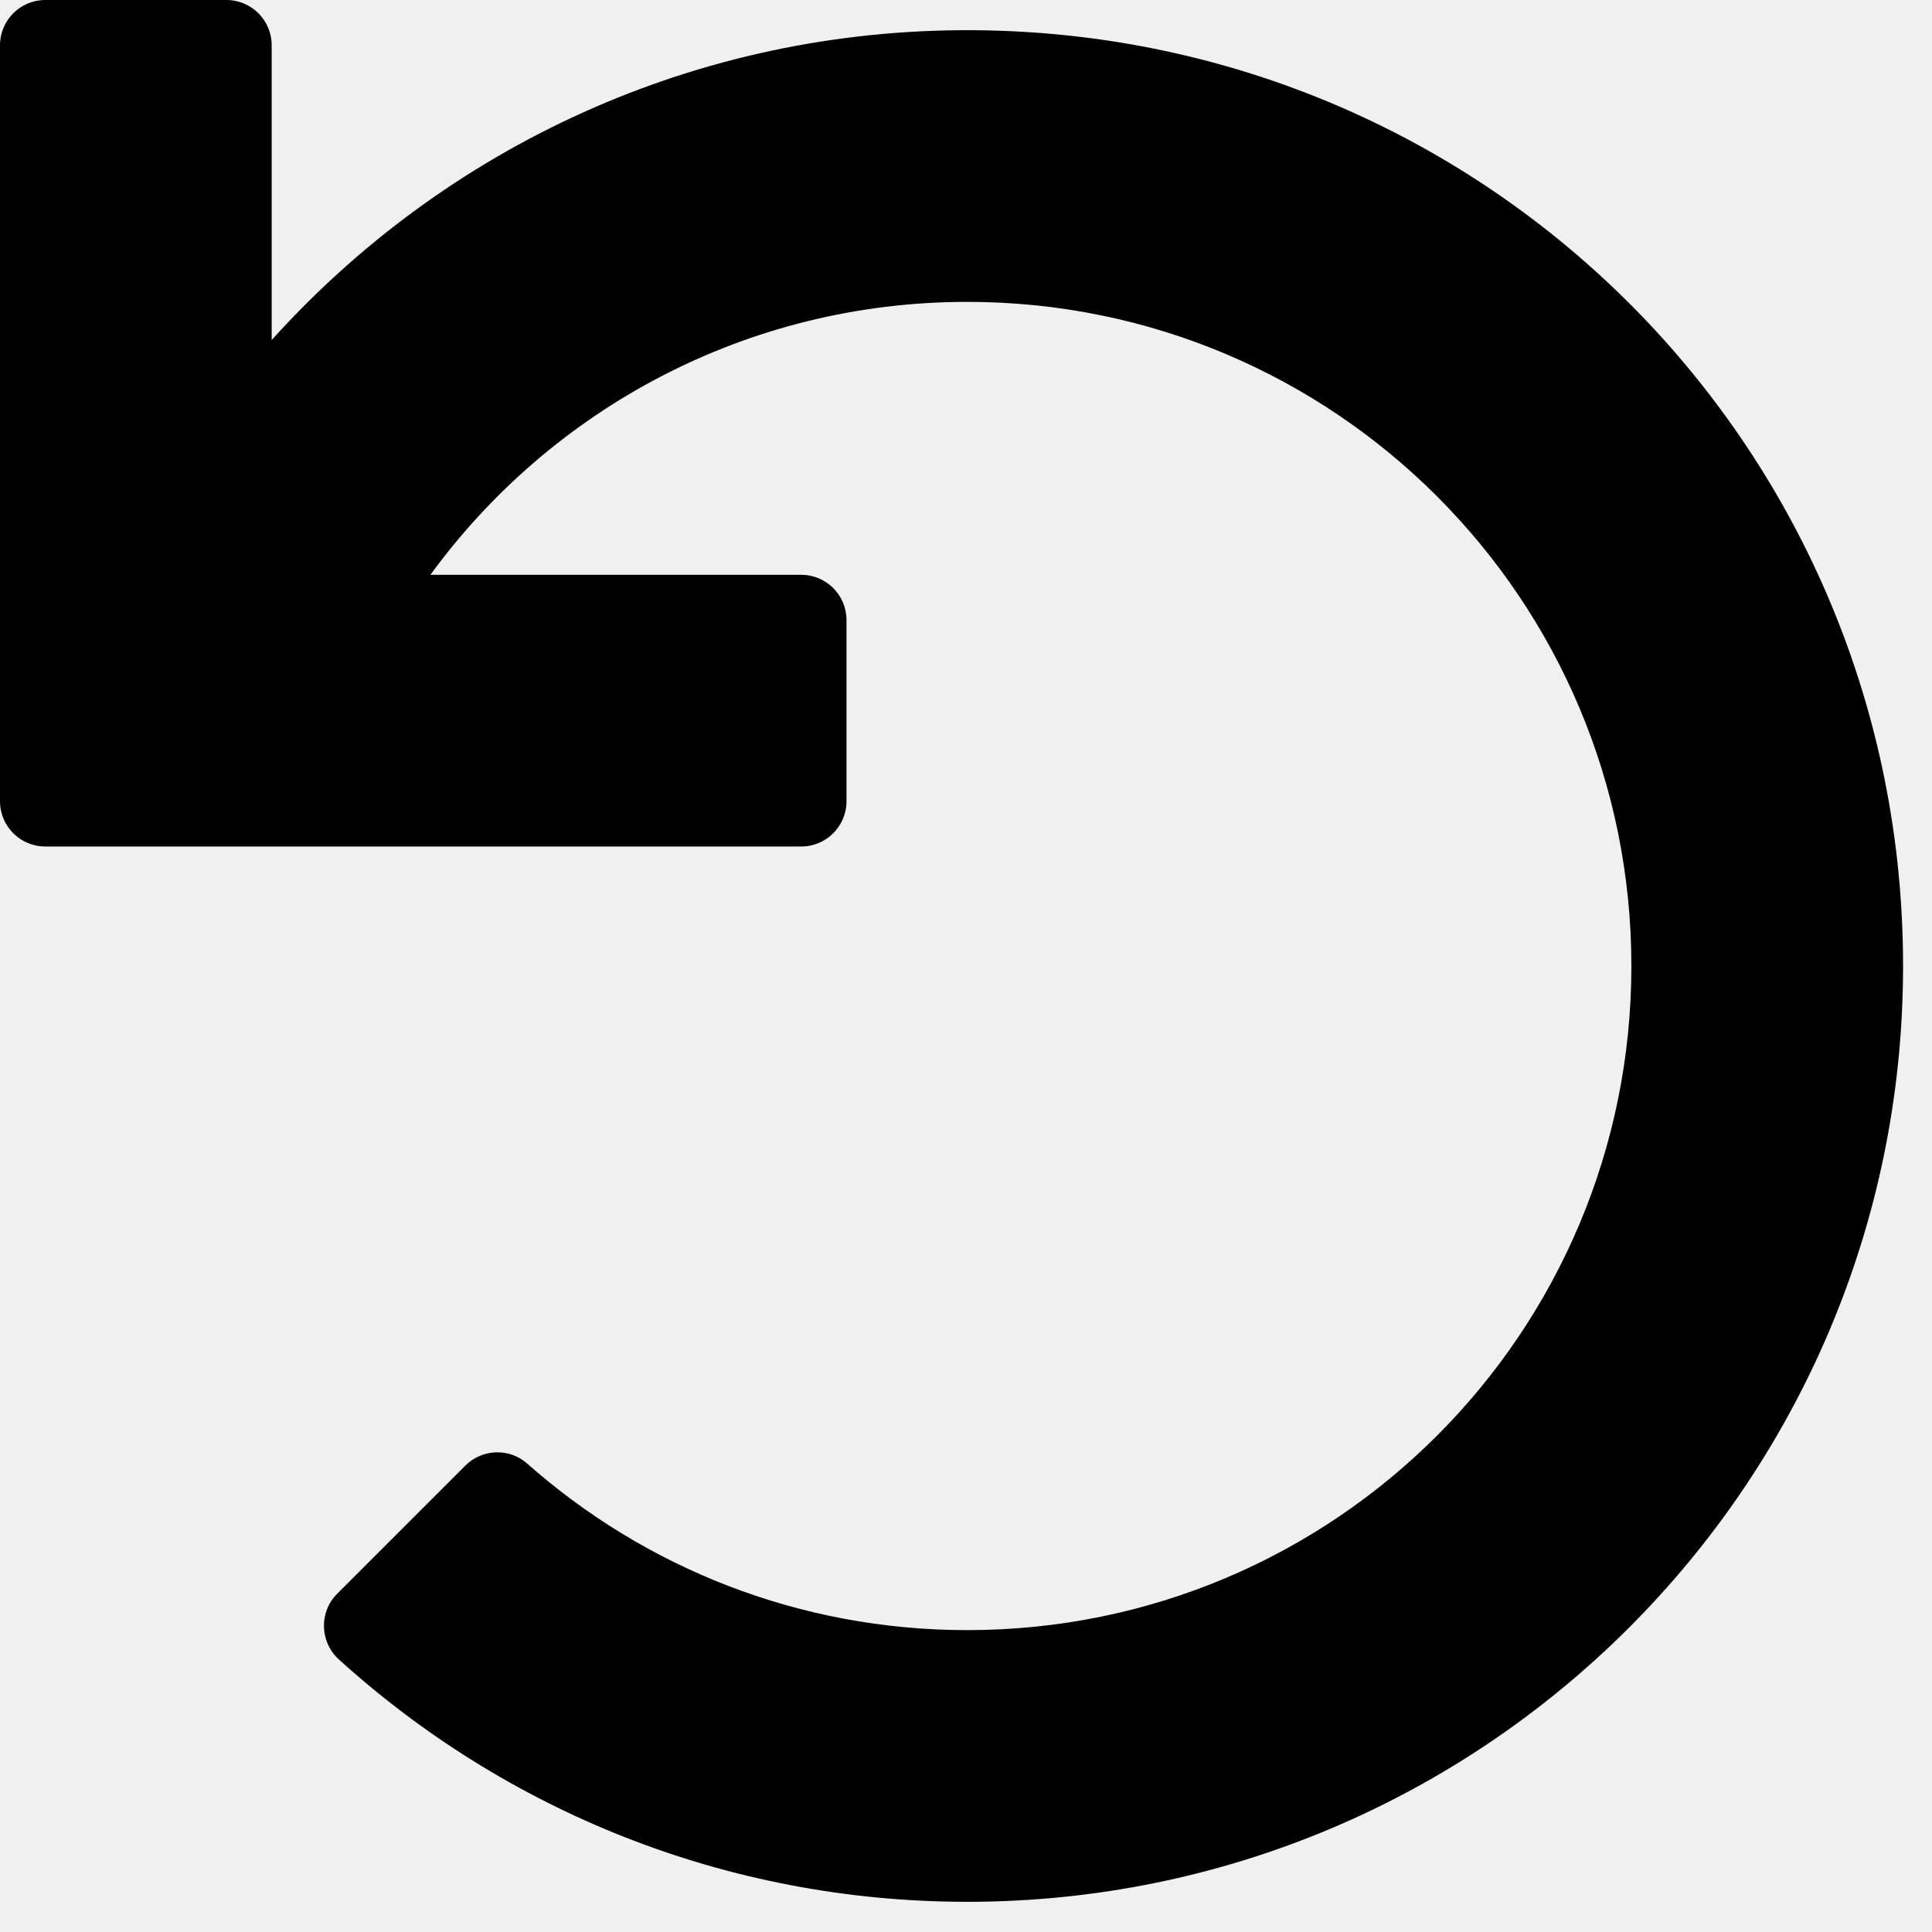
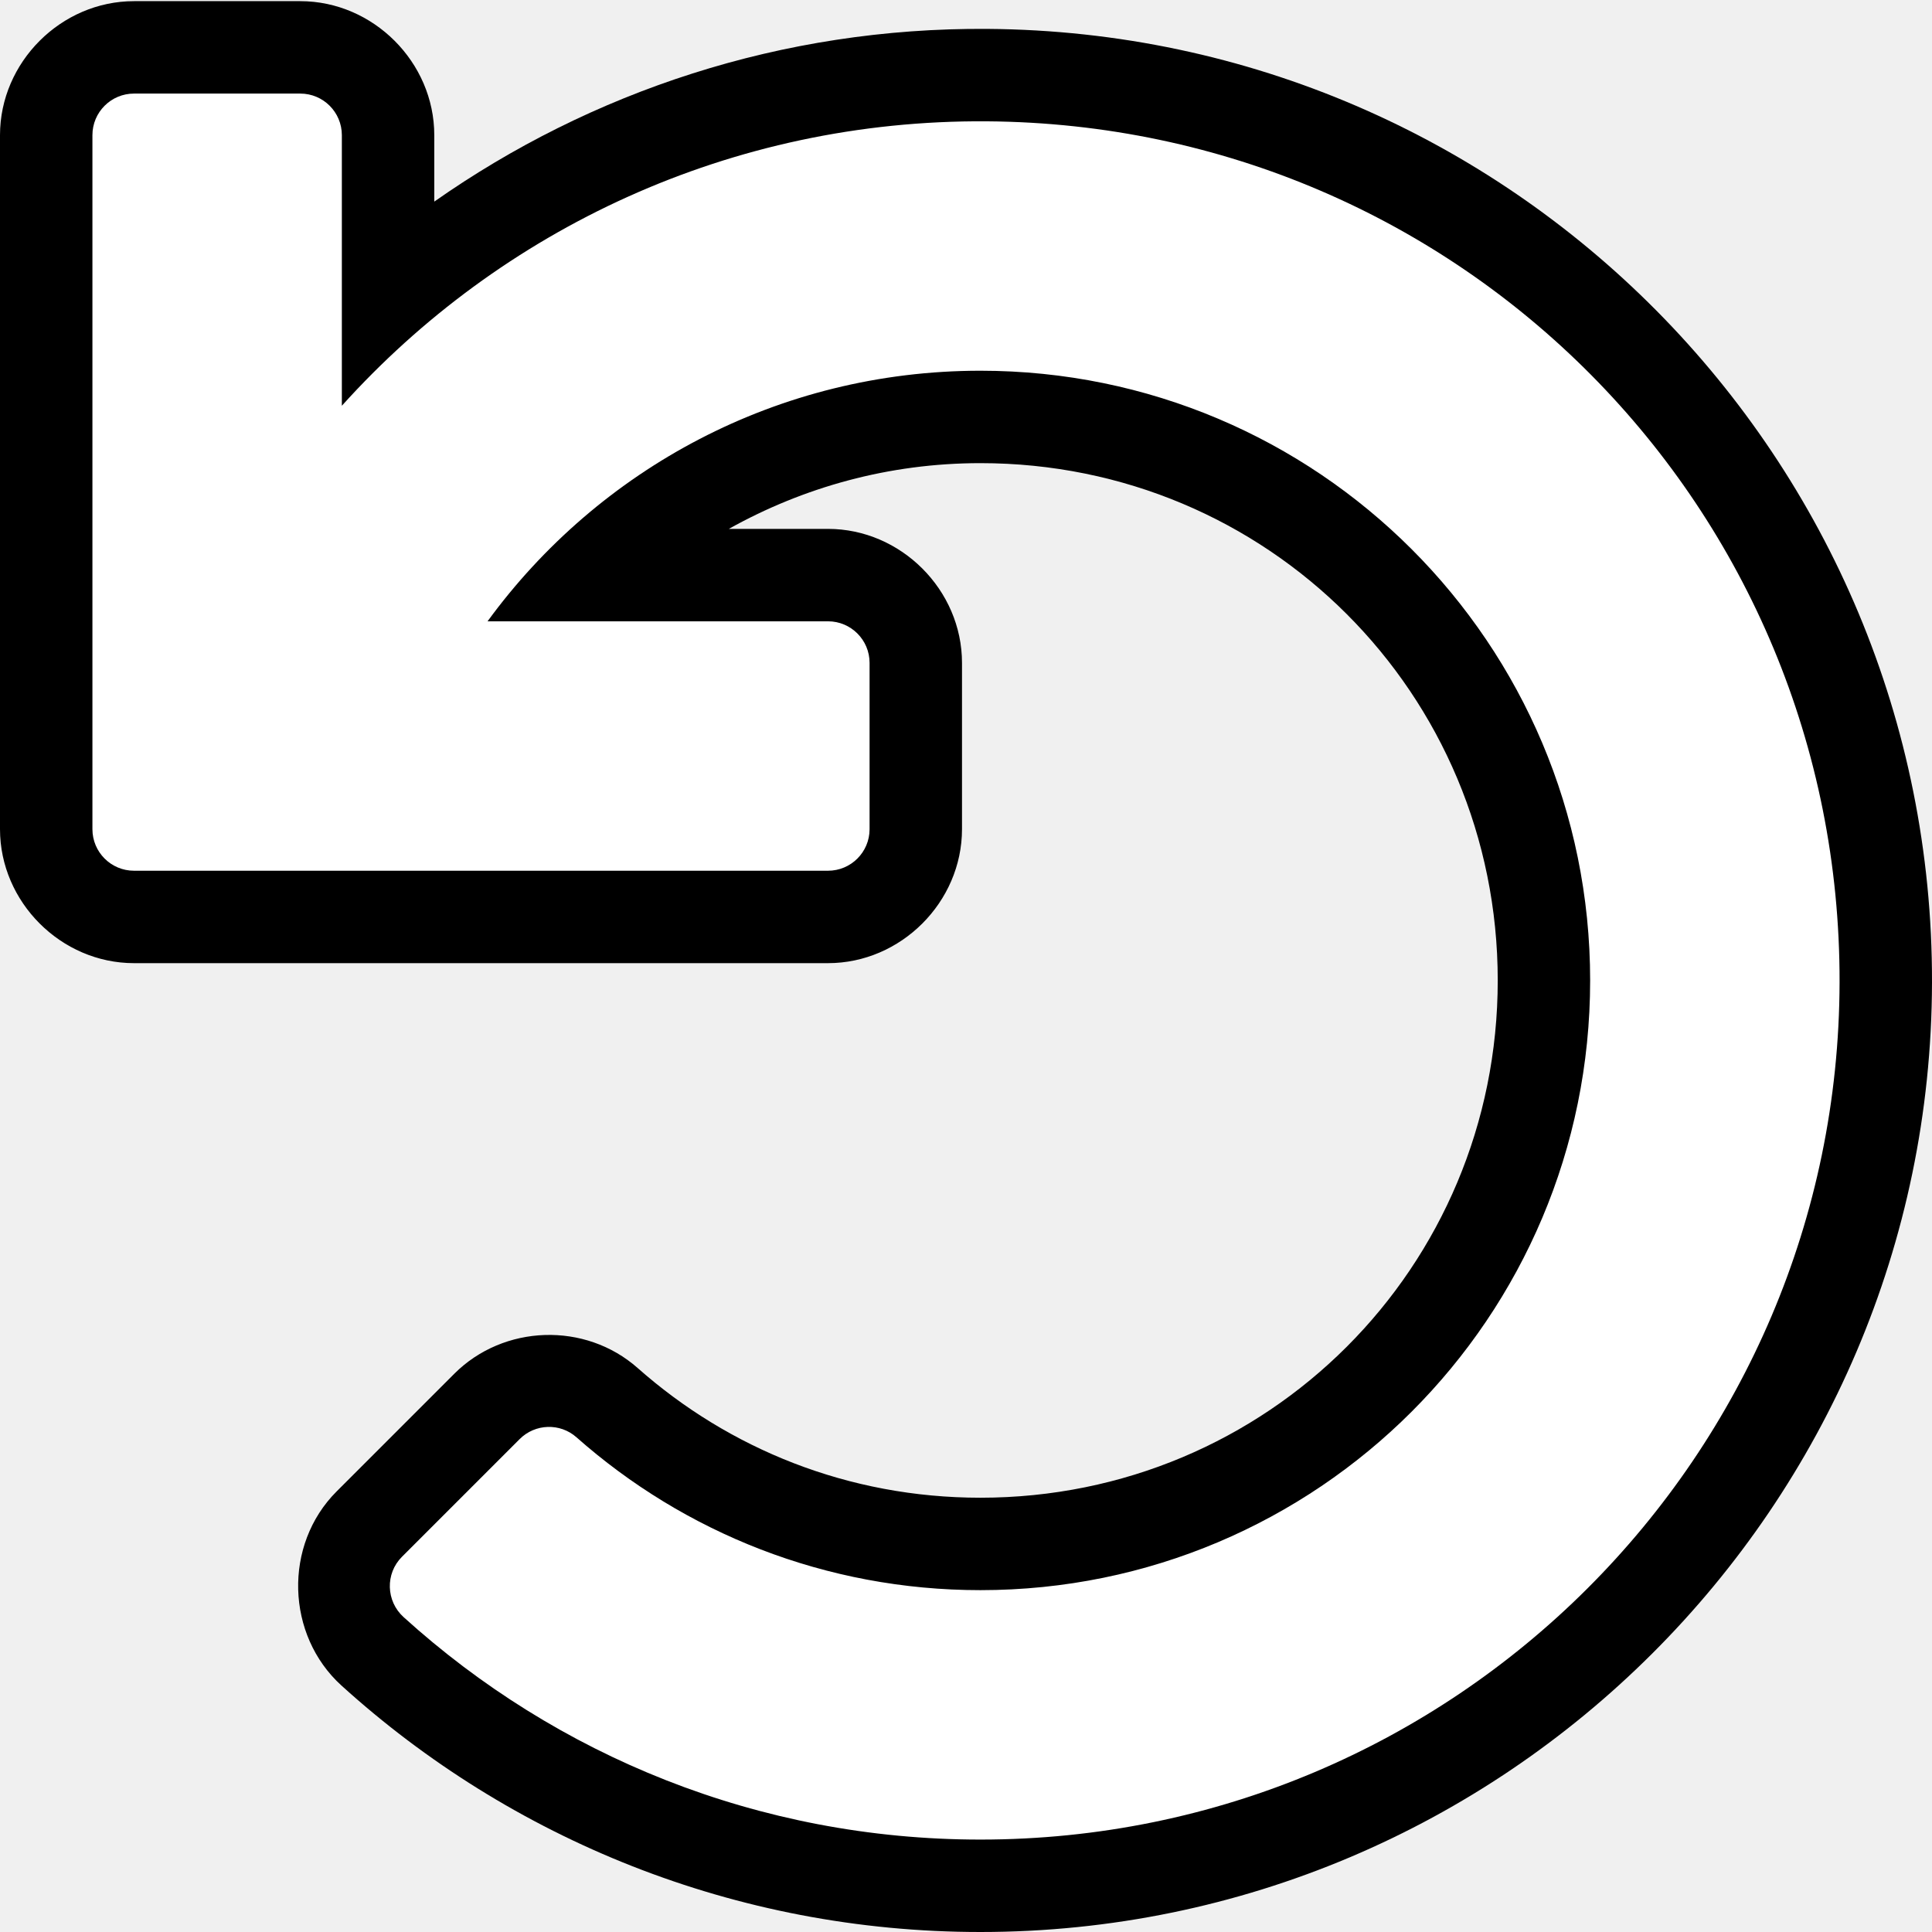
- <svg xmlns="http://www.w3.org/2000/svg" aria-hidden="true" focusable="false" data-prefix="fas" data-icon="undo" class="svg-inline--fa fa-undo fa-w-16" role="img" viewBox="0 0 512 512">
-   <path fill="currentColor" d="M212.333 224.333H12c-6.627 0-12-5.373-12-12V12C0 5.373 5.373 0 12 0h48c6.627 0 12 5.373 12 12v78.112C117.773 39.279 184.26 7.47 258.175 8.007c136.906.994 246.448 111.623 246.157 248.532C504.041 393.258 393.12 504 256.333 504c-64.089 0-122.496-24.313-166.51-64.215-5.099-4.622-5.334-12.554-.467-17.42l33.967-33.967c4.474-4.474 11.662-4.717 16.401-.525C170.76 415.336 211.58 432 256.333 432c97.268 0 176-78.716 176-176 0-97.267-78.716-176-176-176-58.496 0-110.28 28.476-142.274 72.333h98.274c6.627 0 12 5.373 12 12v48c0 6.627-5.373 12-12 12z" />
+ <svg xmlns="http://www.w3.org/2000/svg" aria-hidden="true" focusable="false" data-prefix="fas" data-icon="undo" class="svg-inline--fa fa-undo fa-w-16" role="img" viewBox="0 0 512 512" version="1.1" id="svg4">
+   <defs id="defs8" />
+   <g id="path2">
+     <path style="color:#000000;fill:#000000;-inkscape-stroke:none;paint-order:stroke fill markers" d="M 35.51,0.307 C 16.187,0.307 0,16.493 0,35.816 V 219.736 c 0,19.323 16.187,35.51 35.51,35.51 H 219.43 c 19.323,0 35.51,-16.187 35.51,-35.51 v -44.066 c 0,-19.323 -16.187,-35.51 -35.51,-35.51 h -26.285 c 19.711,-11.007 42.355,-17.422 66.682,-17.422 76.099,0 137.088,61.005 137.088,137.088 0,76.099 -61.003,137.086 -137.088,137.086 -35.006,0 -66.632,-12.953 -90.826,-34.361 l -0.002,-0.002 c -13.909,-12.303 -35.536,-11.561 -48.605,1.508 L 89.211,395.24 C 75.052,409.396 75.773,433.345 90.508,446.701 135.236,487.249 194.794,512 259.826,512 398.626,512 511.705,399.11 512,260.373 512.295,121.589 400.483,8.667 261.695,7.658 h -0.002 C 207.21,7.263 156.572,24.305 115.088,53.43 V 35.816 c 0,-19.323 -16.187,-35.51 -35.51,-35.51 z M 48.986,49.293 H 66.102 V 171.332 L 108.795,123.918 C 146.326,82.239 200.612,56.201 261.338,56.643 373.929,57.46 463.253,147.67 463.014,260.27 c -0.24,112.297 -90.827,202.744 -203.188,202.744 -47.549,0 -90.963,-16.336 -125.529,-43.584 l 12.164,-12.164 c 31.399,24.154 70.777,38.633 113.365,38.633 102.513,0 186.072,-83.544 186.072,-186.072 0,-102.512 -83.544,-186.074 -186.072,-186.074 -61.652,0 -116.592,30.113 -150.406,76.465 L 81.021,189.145 H 205.953 v 17.115 H 48.986 Z M 136.539,399.236 c 0.009,0.008 0.019,0.014 0.027,0.021 -0.008,-0.007 -0.018,-0.011 -0.025,-0.018 z" id="path823" />
+     <path style="color:#000000;fill:#ffffff;stroke-width:48.986;-inkscape-stroke:none;paint-order:stroke fill markers" d="M 219.43,230.753 H 35.51 c -6.084,0 -11.017,-4.933 -11.017,-11.017 V 35.817 c 0,-6.084 4.933,-11.017 11.017,-11.017 h 44.067 c 6.084,0 11.017,4.933 11.017,11.017 V 107.529 C 132.617,60.861 193.657,31.658 261.516,32.151 387.206,33.064 487.774,134.629 487.506,260.321 c -0.267,125.517 -102.101,227.186 -227.681,227.186 -58.838,0 -112.46,-22.321 -152.868,-58.954 -4.681,-4.243 -4.897,-11.525 -0.429,-15.993 l 31.184,-31.184 c 4.107,-4.107 10.707,-4.331 15.057,-0.482 28.493,25.213 65.969,40.512 107.056,40.512 89.299,0 161.581,-72.267 161.581,-161.58 0,-89.298 -72.267,-161.58 -161.581,-161.58 -53.704,0 -101.245,26.143 -130.618,66.407 h 90.223 c 6.084,0 11.017,4.933 11.017,11.017 v 44.067 c 0,6.084 -4.933,11.017 -11.017,11.017 z" id="path825" />
+   </g>
</svg>
